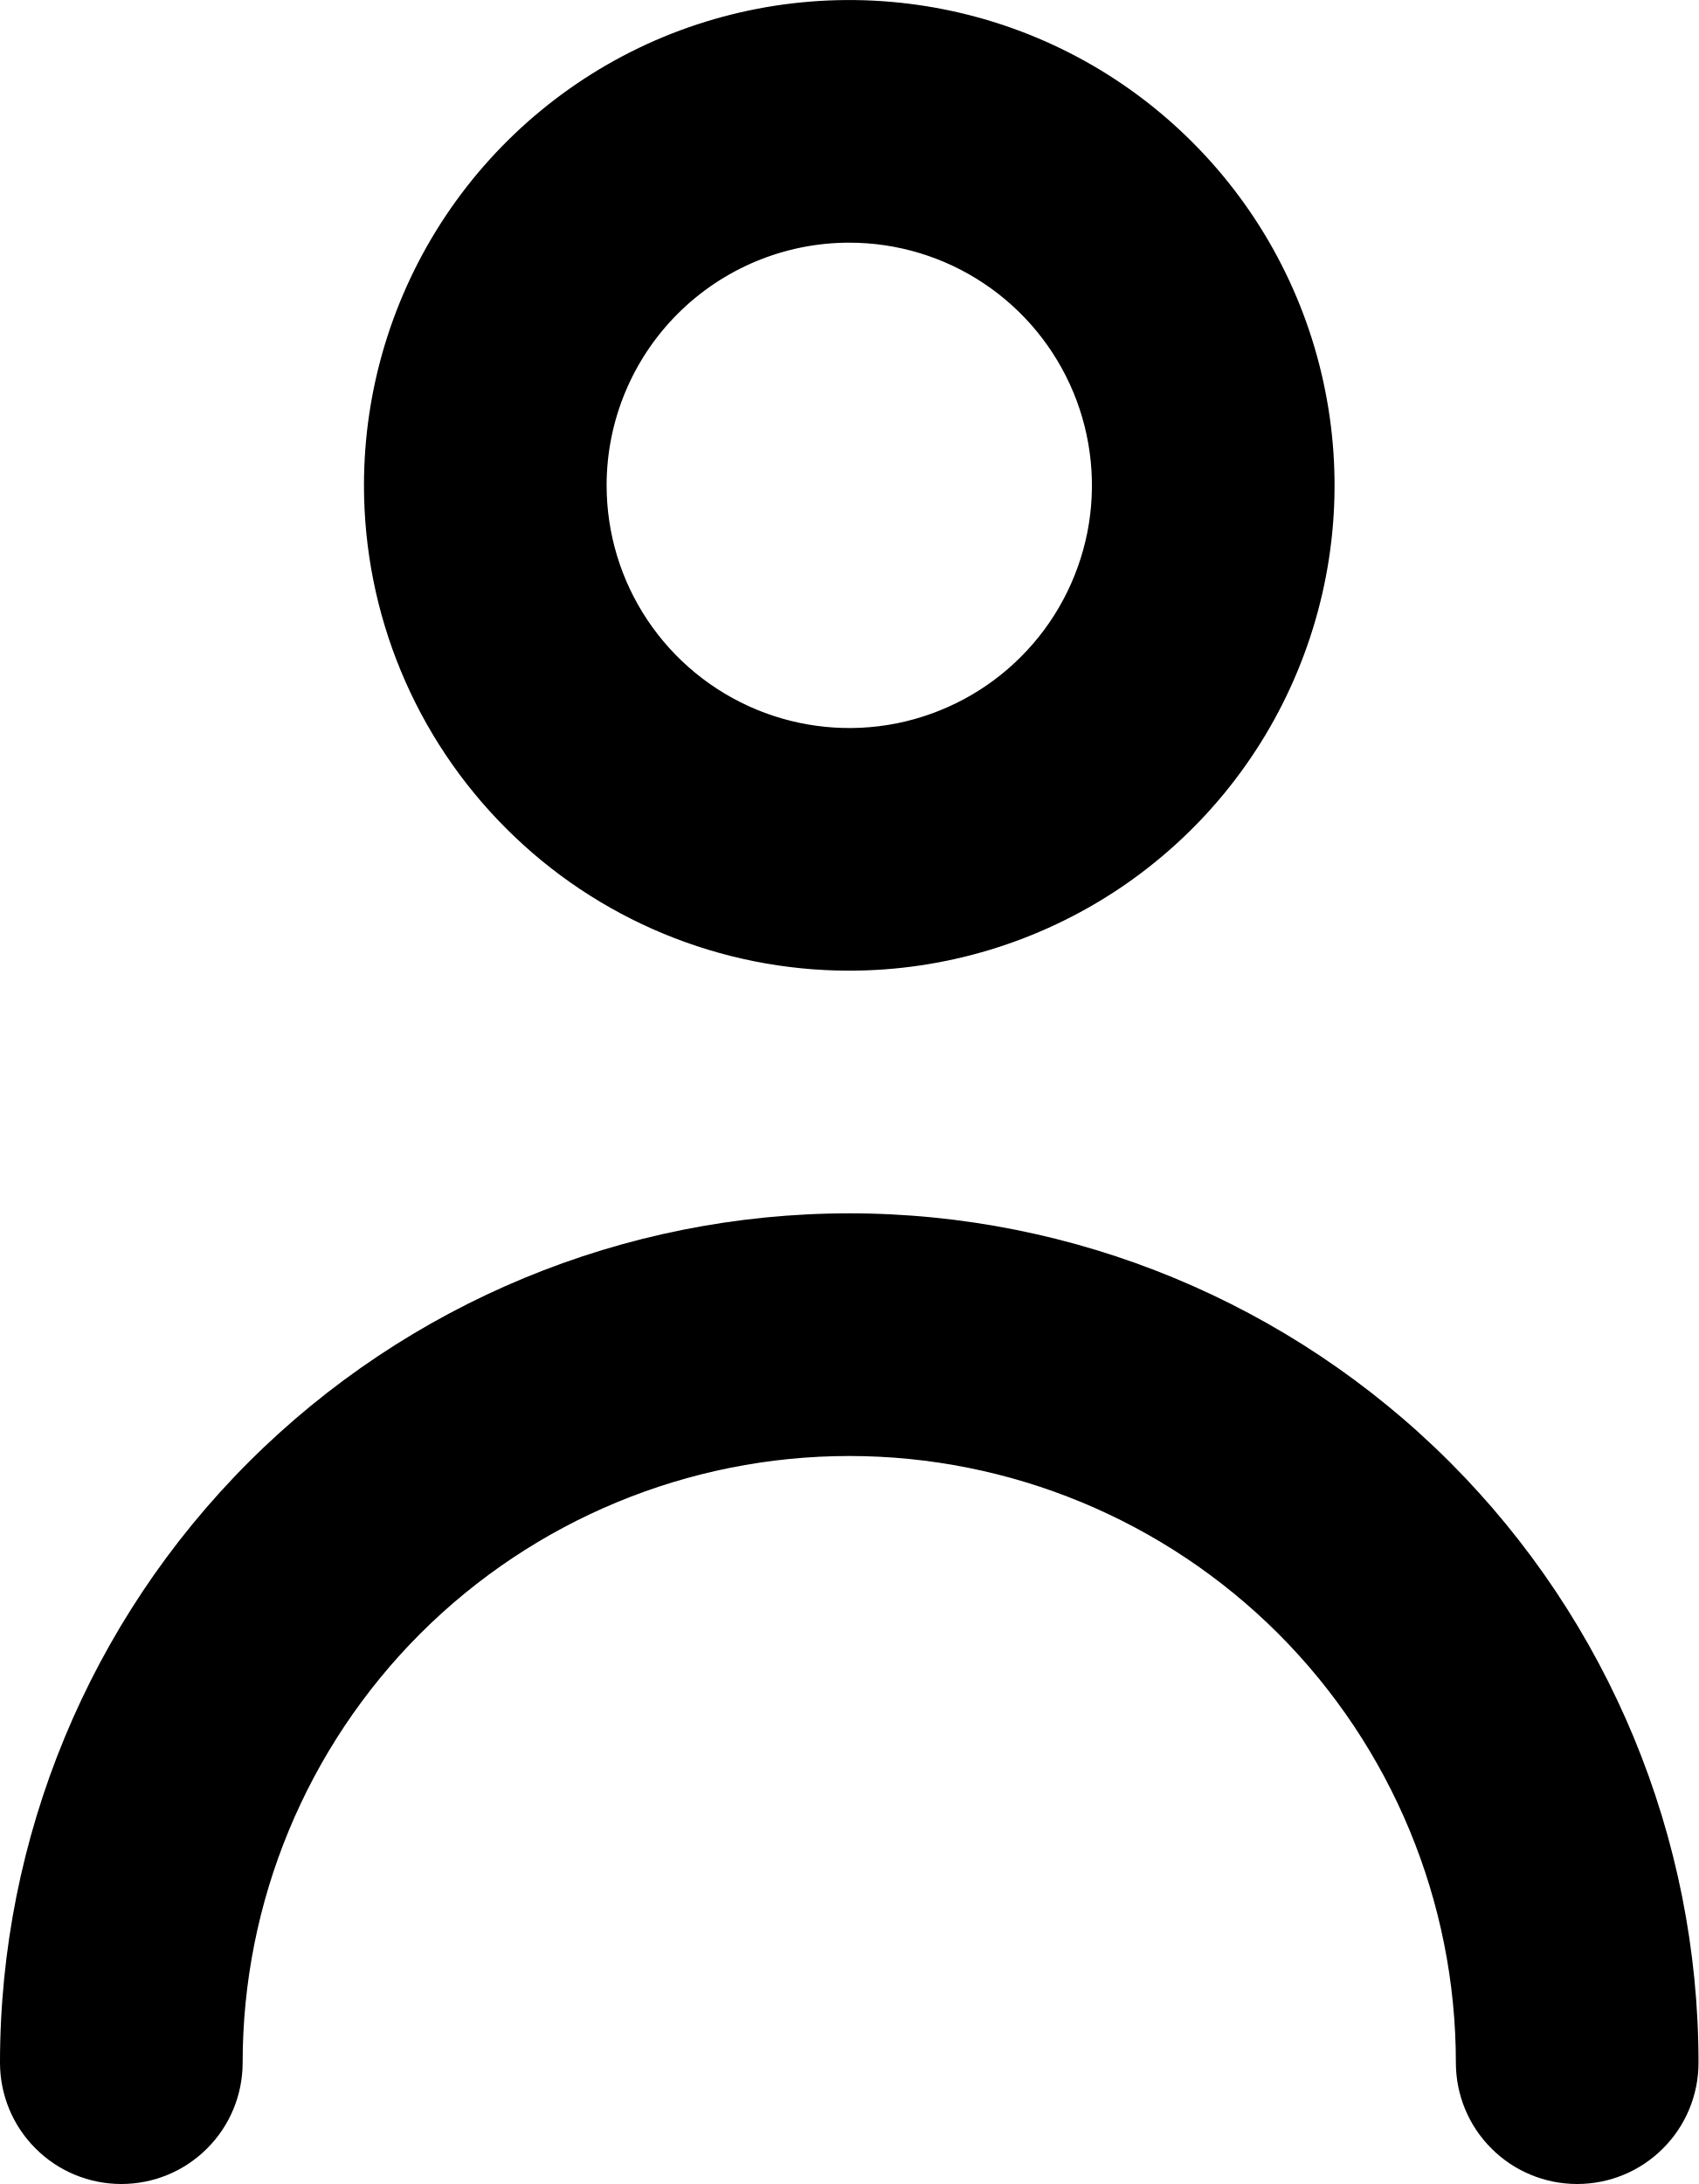
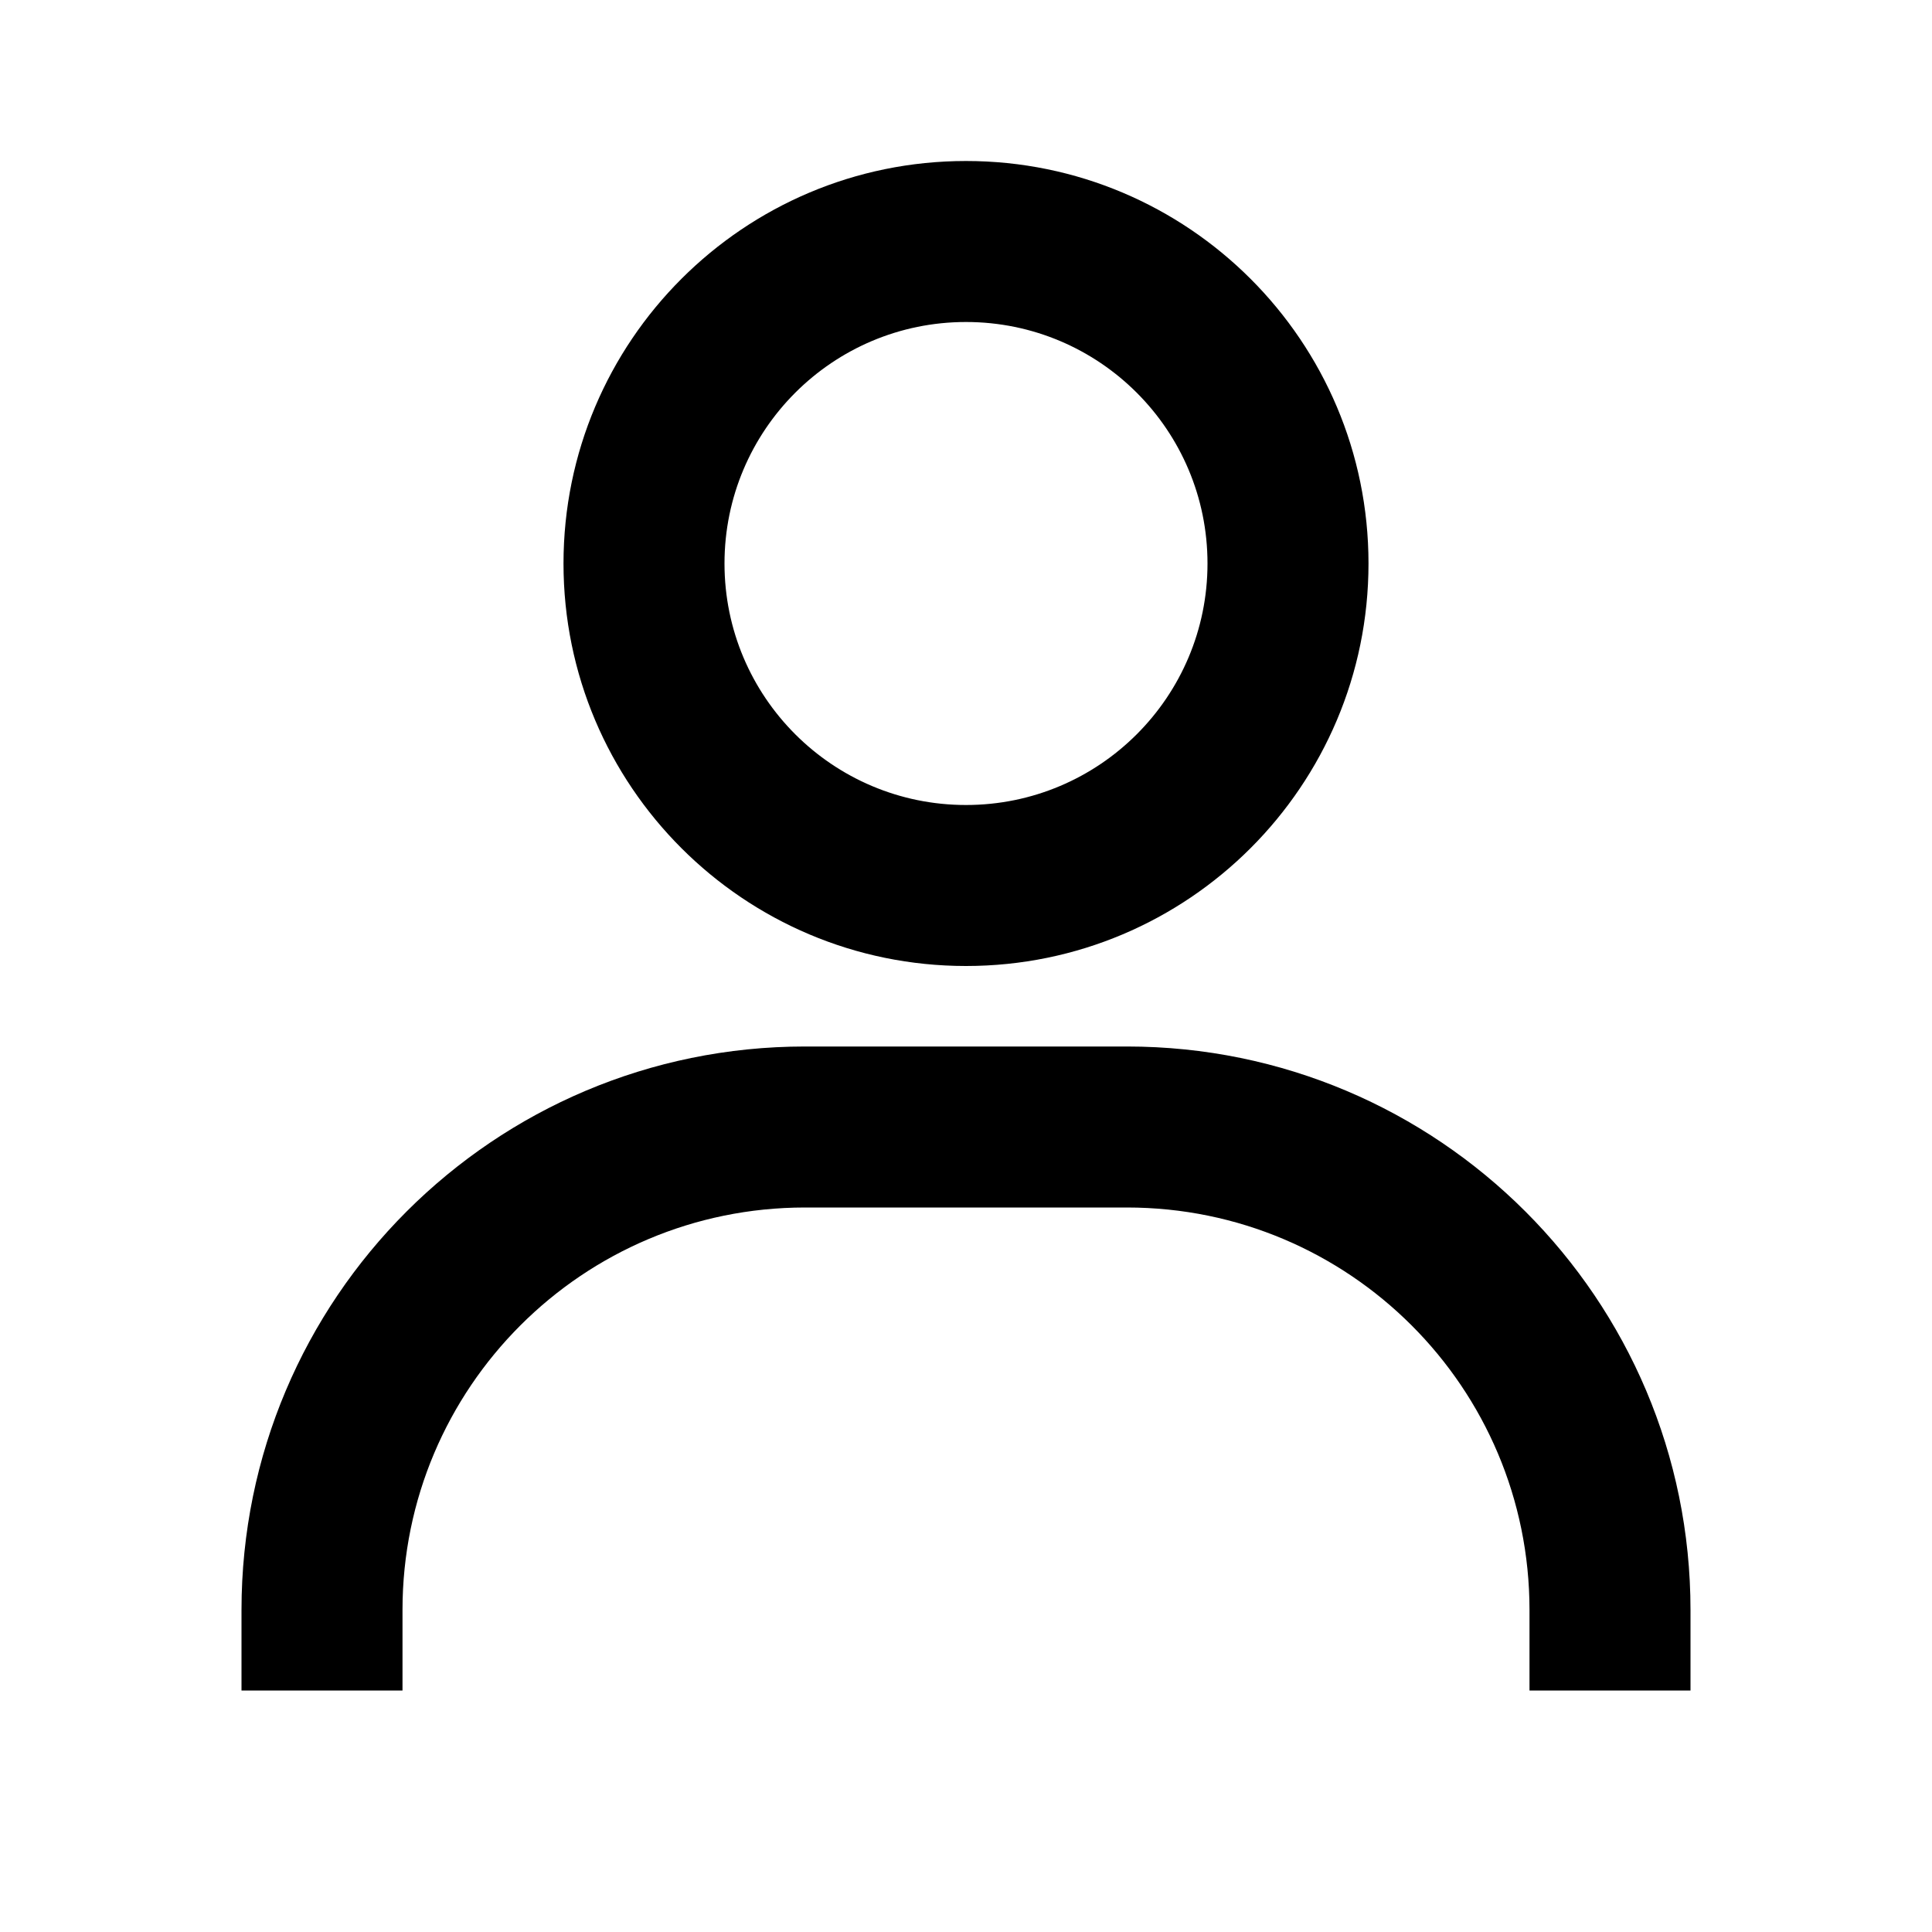
- <svg xmlns="http://www.w3.org/2000/svg" width="14" height="18" viewBox="0 0 14 18" fill="none">
-   <path d="M7 8C7.791 8 8.564 7.765 9.222 7.326C9.88 6.886 10.393 6.262 10.695 5.531C10.998 4.8 11.078 3.996 10.923 3.22C10.769 2.444 10.388 1.731 9.828 1.172C9.269 0.612 8.556 0.231 7.78 0.077C7.004 -0.077 6.2 0.002 5.469 0.304C4.738 0.607 4.114 1.12 3.674 1.778C3.235 2.436 3 3.209 3 4C3 5.061 3.421 6.078 4.172 6.828C4.922 7.579 5.939 8 7 8ZM7 2C7.396 2 7.782 2.117 8.111 2.337C8.44 2.557 8.696 2.869 8.848 3.235C8.999 3.6 9.039 4.002 8.962 4.39C8.884 4.778 8.694 5.135 8.414 5.414C8.135 5.694 7.778 5.884 7.39 5.962C7.002 6.039 6.6 5.999 6.235 5.848C5.869 5.696 5.557 5.44 5.337 5.111C5.117 4.782 5 4.396 5 4C5 3.47 5.211 2.961 5.586 2.586C5.961 2.211 6.47 2 7 2ZM7 10C5.143 10 3.363 10.738 2.05 12.05C0.737 13.363 0 15.143 0 17C0 17.265 0.105 17.52 0.293 17.707C0.48 17.895 0.735 18 1 18C1.265 18 1.52 17.895 1.707 17.707C1.895 17.52 2 17.265 2 17C2 15.674 2.527 14.402 3.464 13.464C4.402 12.527 5.674 12 7 12C8.326 12 9.598 12.527 10.536 13.464C11.473 14.402 12 15.674 12 17C12 17.265 12.105 17.52 12.293 17.707C12.48 17.895 12.735 18 13 18C13.265 18 13.52 17.895 13.707 17.707C13.895 17.52 14 17.265 14 17C14 15.143 13.262 13.363 11.95 12.05C10.637 10.738 8.857 10 7 10Z" fill="currentColor" />
+ <svg xmlns="http://www.w3.org/2000/svg" stroke="currentColor" fill="currentColor" stroke-width="0" viewBox="0 0 24 24" height="200px" width="200px">
+   <path d="M12 2a5 5 0 1 0 5 5 5 5 0 0 0-5-5zm0 8a3 3 0 1 1 3-3 3 3 0 0 1-3 3zm9 11v-1a7 7 0 0 0-7-7h-4a7 7 0 0 0-7 7v1h2v-1a5 5 0 0 1 5-5h4a5 5 0 0 1 5 5v1z" />
</svg>
